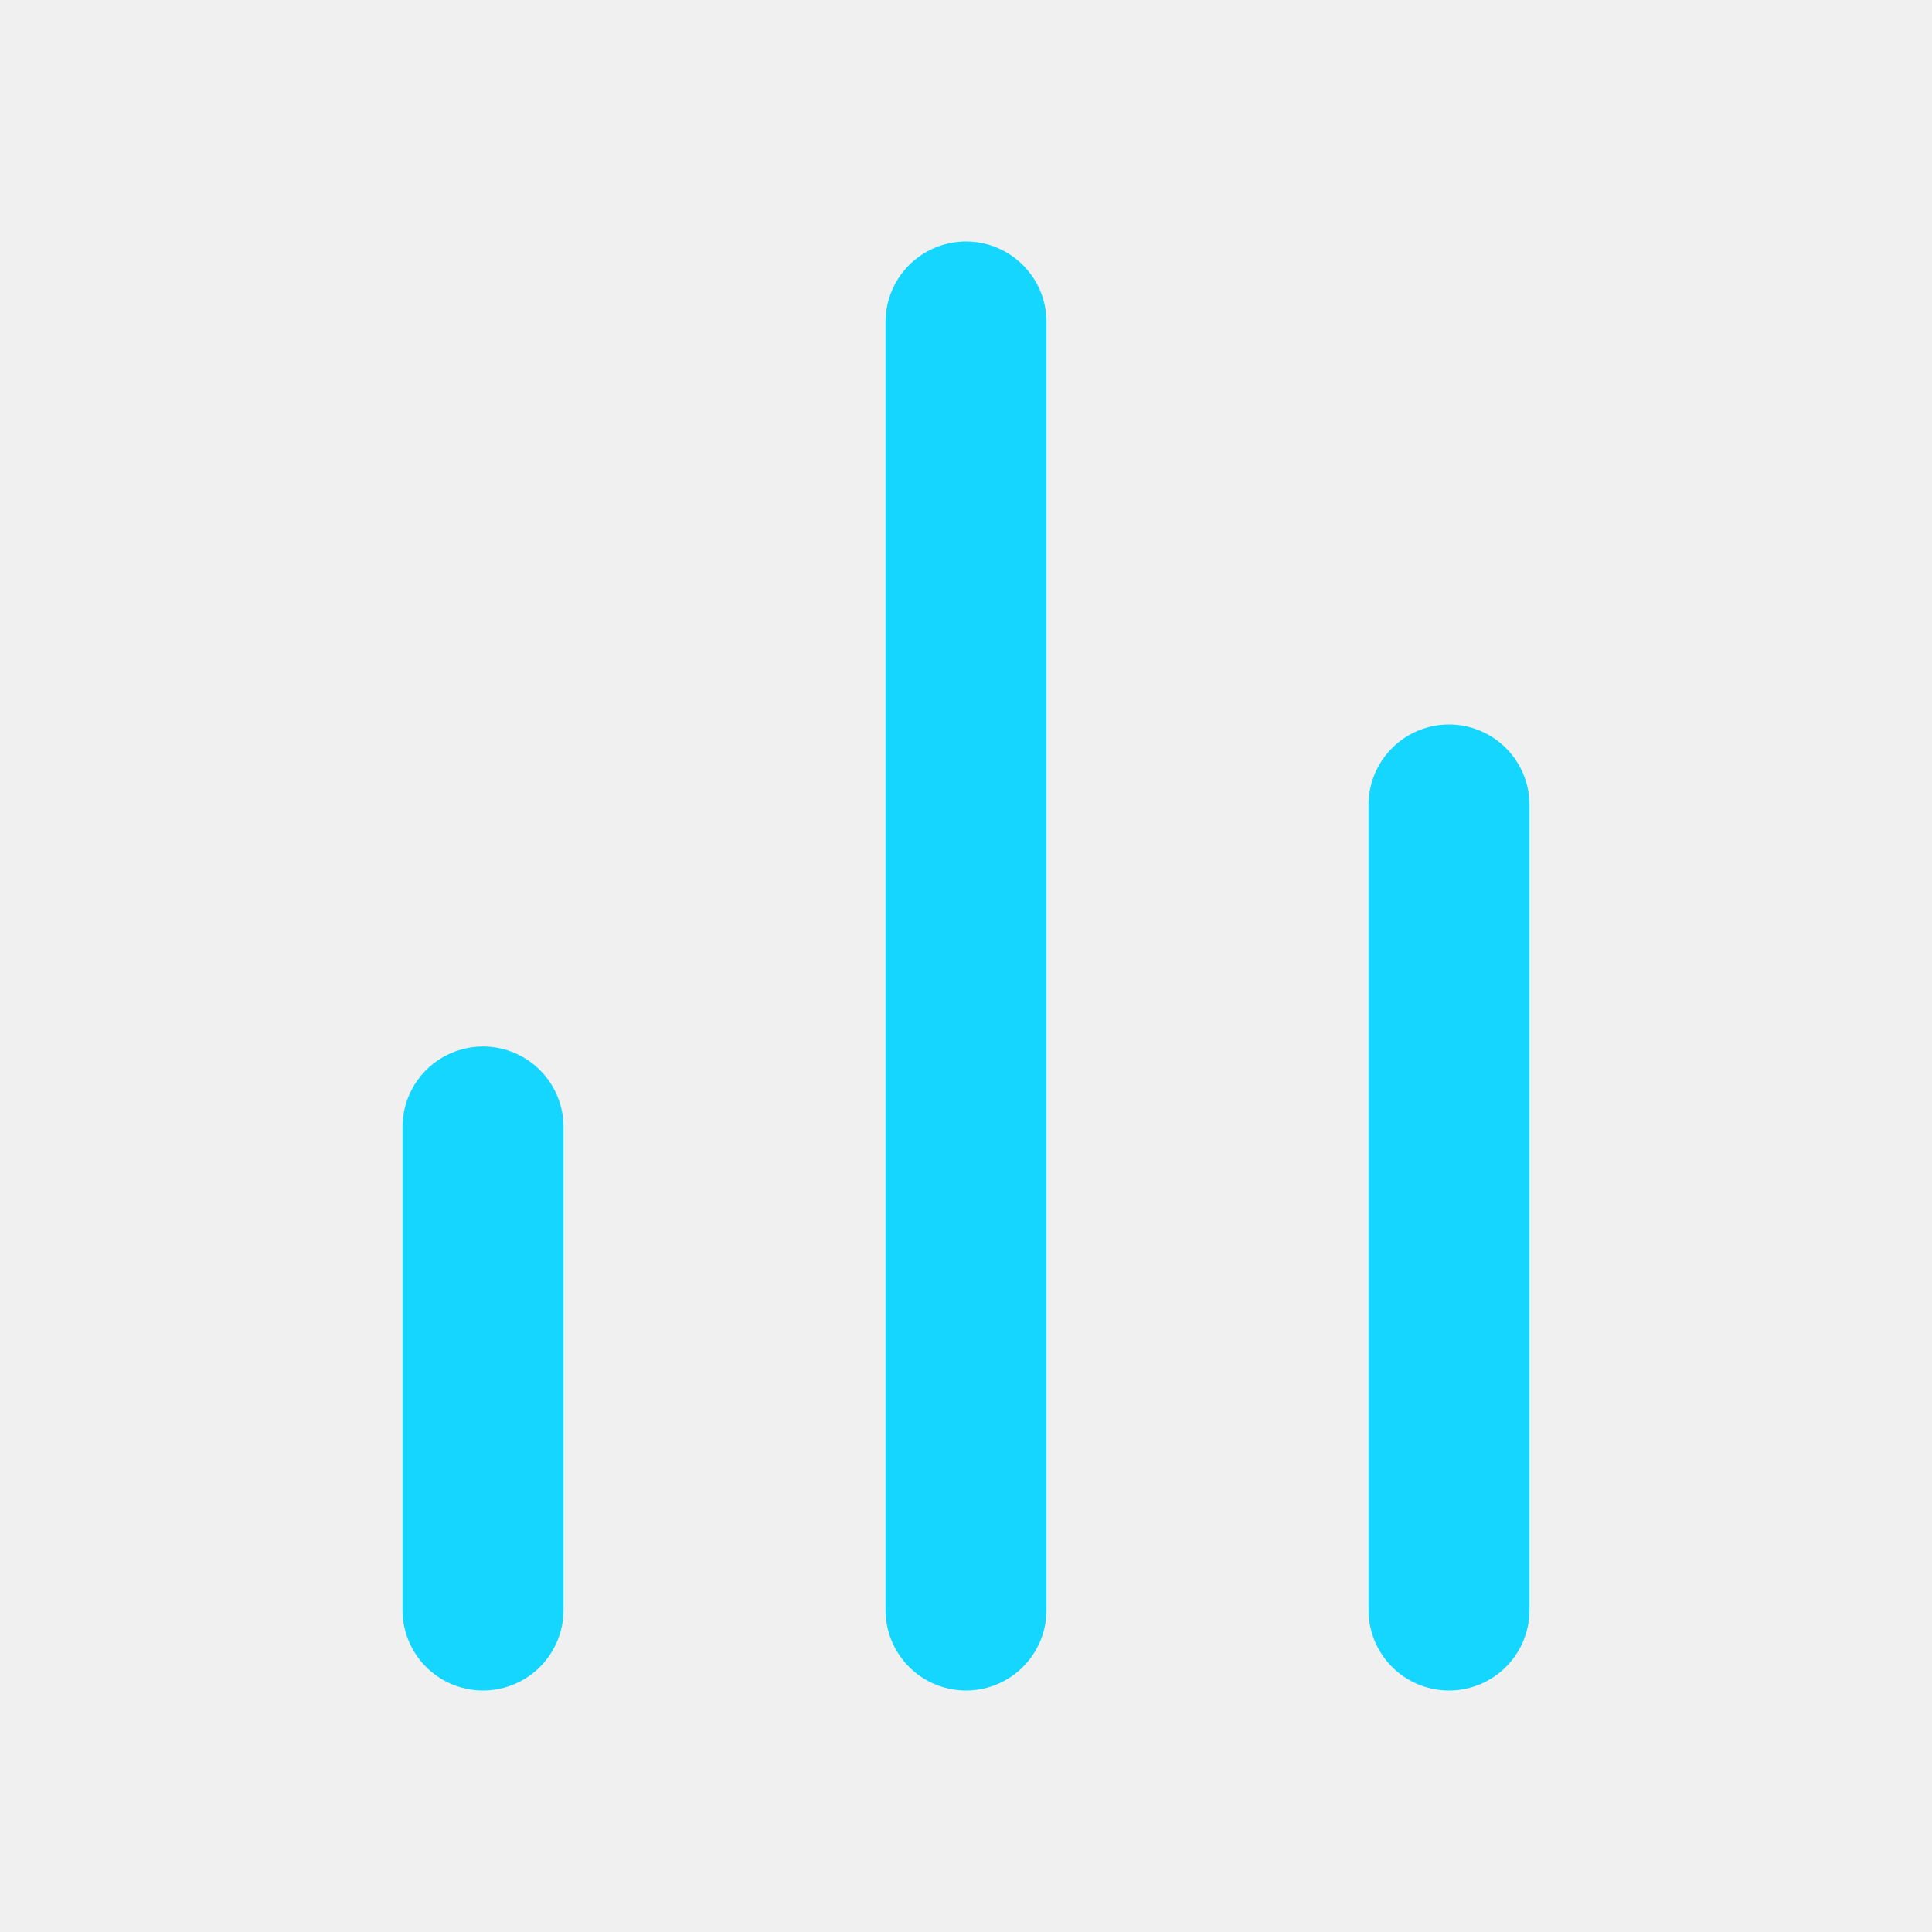
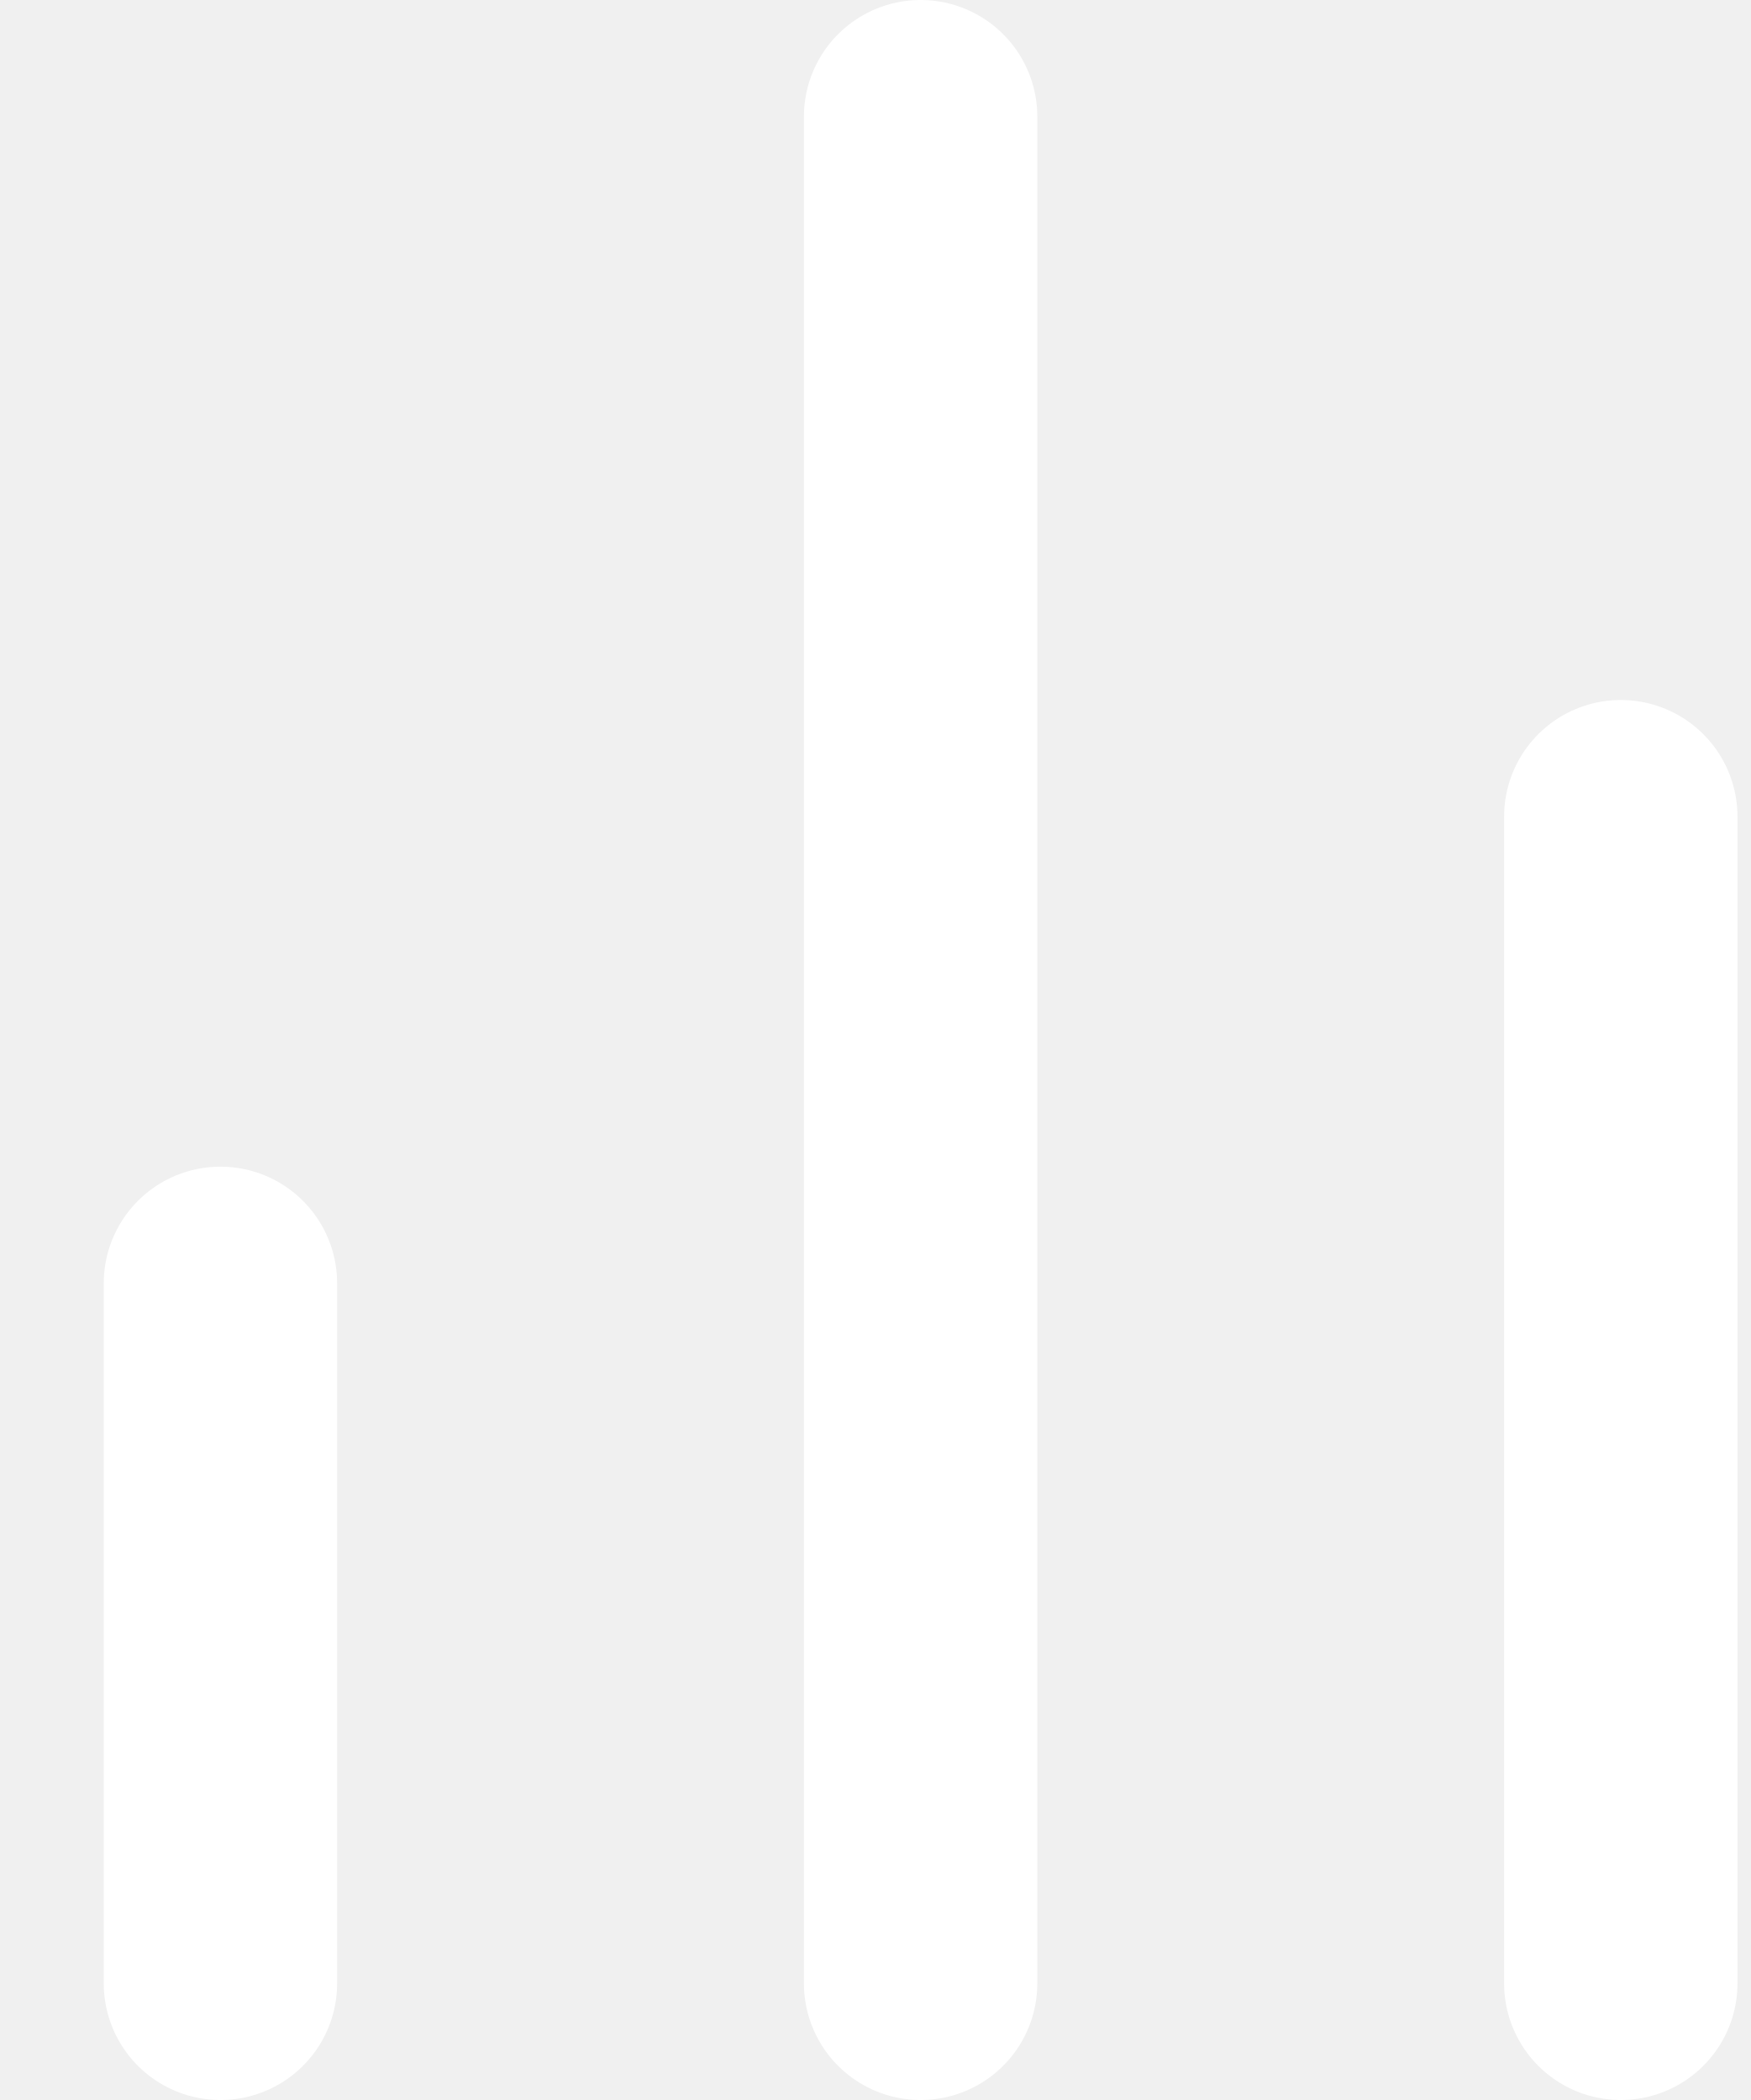
- <svg xmlns="http://www.w3.org/2000/svg" stroke="currentColor" fill="none" stroke-width="2" viewBox="0 0 24 24" stroke-linecap="round" stroke-linejoin="round" color="#15D6FF" width="24" height="24" class="stroke-[#f5f3f7] group-hover:!stroke-[#B7185A] transition-[stroke,fill,color] ease-in-out duration-100">
-   <line x1="18" y1="20" x2="18" y2="10" />
-   <line x1="12" y1="20" x2="12" y2="4" />
-   <line x1="6" y1="20" x2="6" y2="14" />
+ <svg xmlns="http://www.w3.org/2000/svg" width="15" height="18" viewBox="0 0 15 18" fill="none">
+   <path d="M13.889 17V7M7.889 17V1M1.889 17V11" stroke="white" stroke-width="2" stroke-linecap="round" stroke-linejoin="round" />
</svg>
